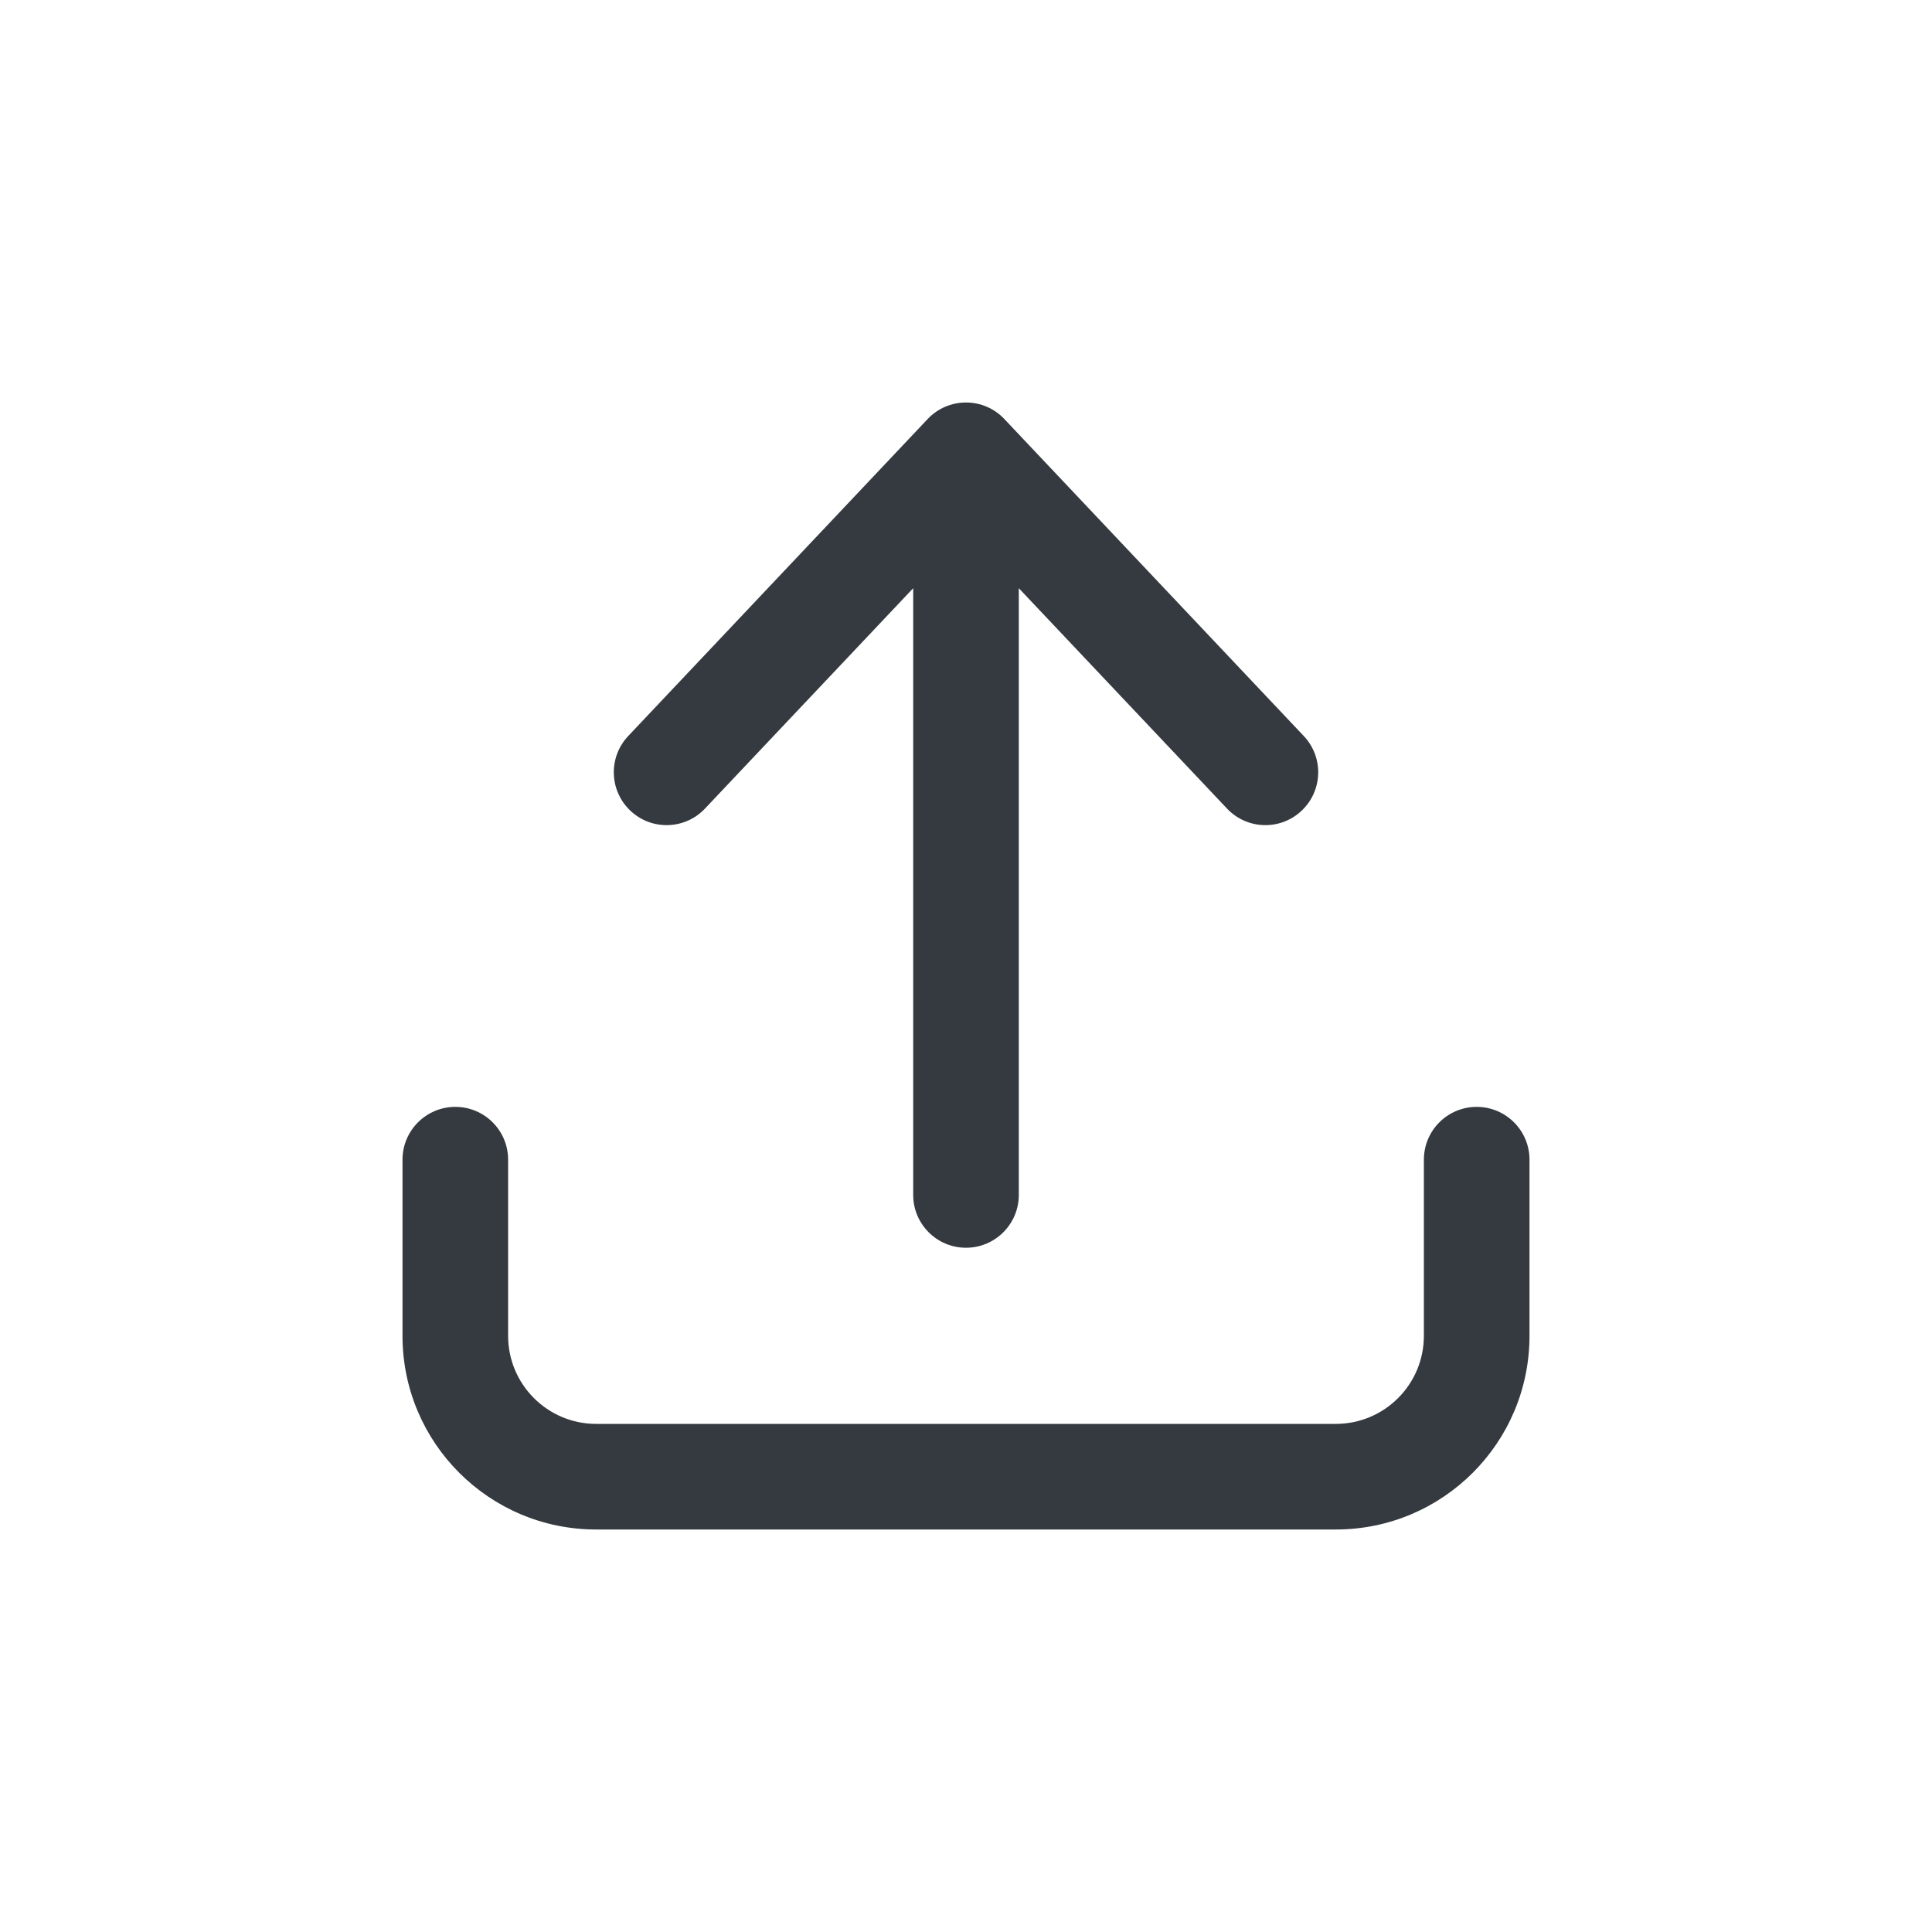
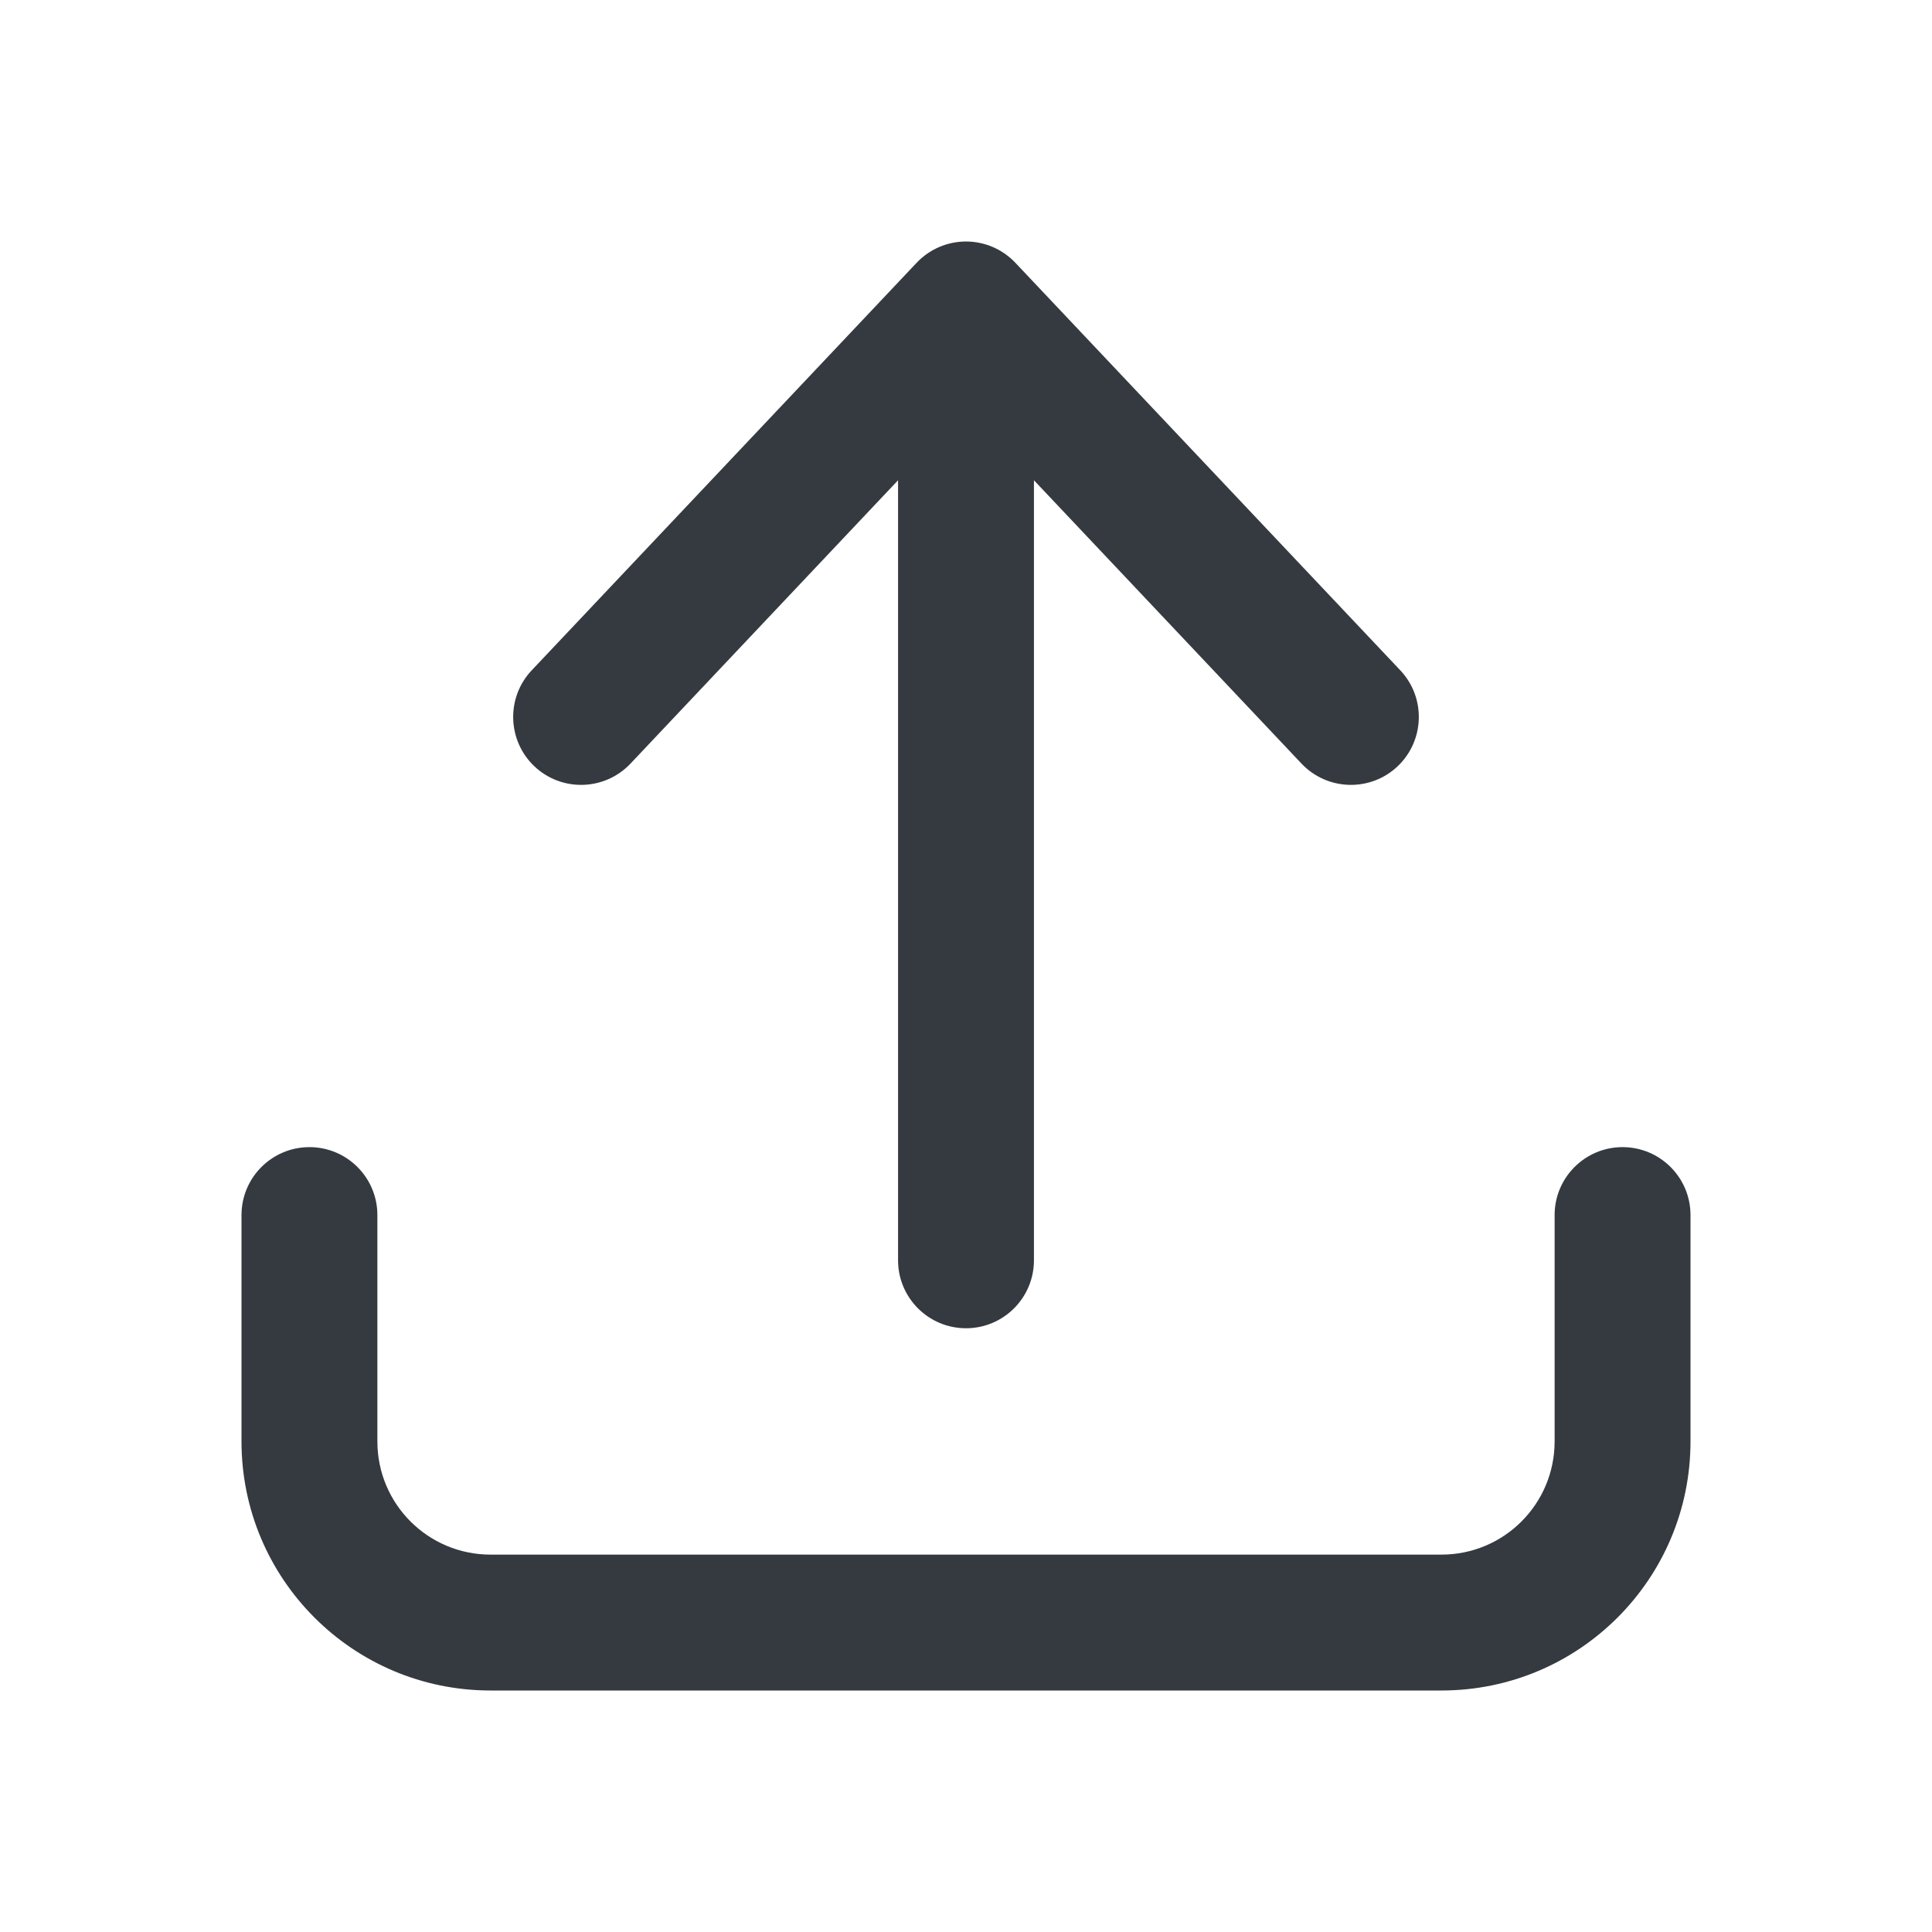
<svg xmlns="http://www.w3.org/2000/svg" width="24" height="24" viewBox="0 0 24 24" fill="none">
-   <path d="M11.344 14.844C11.344 15.206 11.638 15.5 12 15.5C12.362 15.5 12.656 15.206 12.656 14.844L12.656 7.307L15.242 10.044C15.491 10.308 15.906 10.32 16.169 10.071C16.433 9.822 16.445 9.407 16.196 9.143L12.477 5.206C12.353 5.074 12.181 5 12 5C11.819 5 11.647 5.074 11.523 5.206L7.804 9.143C7.555 9.407 7.567 9.822 7.831 10.071C8.094 10.32 8.509 10.308 8.758 10.044L11.344 7.307L11.344 14.844Z" fill="#353A40" />
-   <path d="M6.312 14.406C6.312 14.044 6.019 13.75 5.656 13.75C5.294 13.75 5 14.044 5 14.406V16.594C5 17.923 6.077 19 7.406 19H16.594C17.923 19 19 17.923 19 16.594V14.406C19 14.044 18.706 13.75 18.344 13.75C17.981 13.75 17.688 14.044 17.688 14.406V16.594C17.688 17.198 17.198 17.688 16.594 17.688H7.406C6.802 17.688 6.312 17.198 6.312 16.594V14.406Z" fill="#353A40" />
+   <path d="M11.156 15.656C11.156 16.122 11.534 16.5 12 16.5C12.466 16.5 12.844 16.122 12.844 15.656L12.844 5.966L16.168 9.486C16.488 9.824 17.022 9.84 17.361 9.52C17.699 9.2 17.715 8.666 17.395 8.327L12.613 3.264C12.454 3.096 12.232 3 12 3C11.768 3 11.546 3.096 11.387 3.264L6.605 8.327C6.285 8.666 6.301 9.2 6.639 9.52C6.978 9.84 7.512 9.824 7.832 9.486L11.156 5.966L11.156 15.656Z" fill="#353A40" />
+   <path d="M4.688 15.094C4.688 14.628 4.31 14.25 3.844 14.25C3.378 14.25 3 14.628 3 15.094V17.906C3 19.615 4.385 21 6.094 21H17.906C19.615 21 21 19.615 21 17.906V15.094C21 14.628 20.622 14.25 20.156 14.25C19.69 14.25 19.312 14.628 19.312 15.094V17.906C19.312 18.683 18.683 19.312 17.906 19.312H6.094C5.317 19.312 4.688 18.683 4.688 17.906V15.094Z" fill="#353A40" />
</svg>
